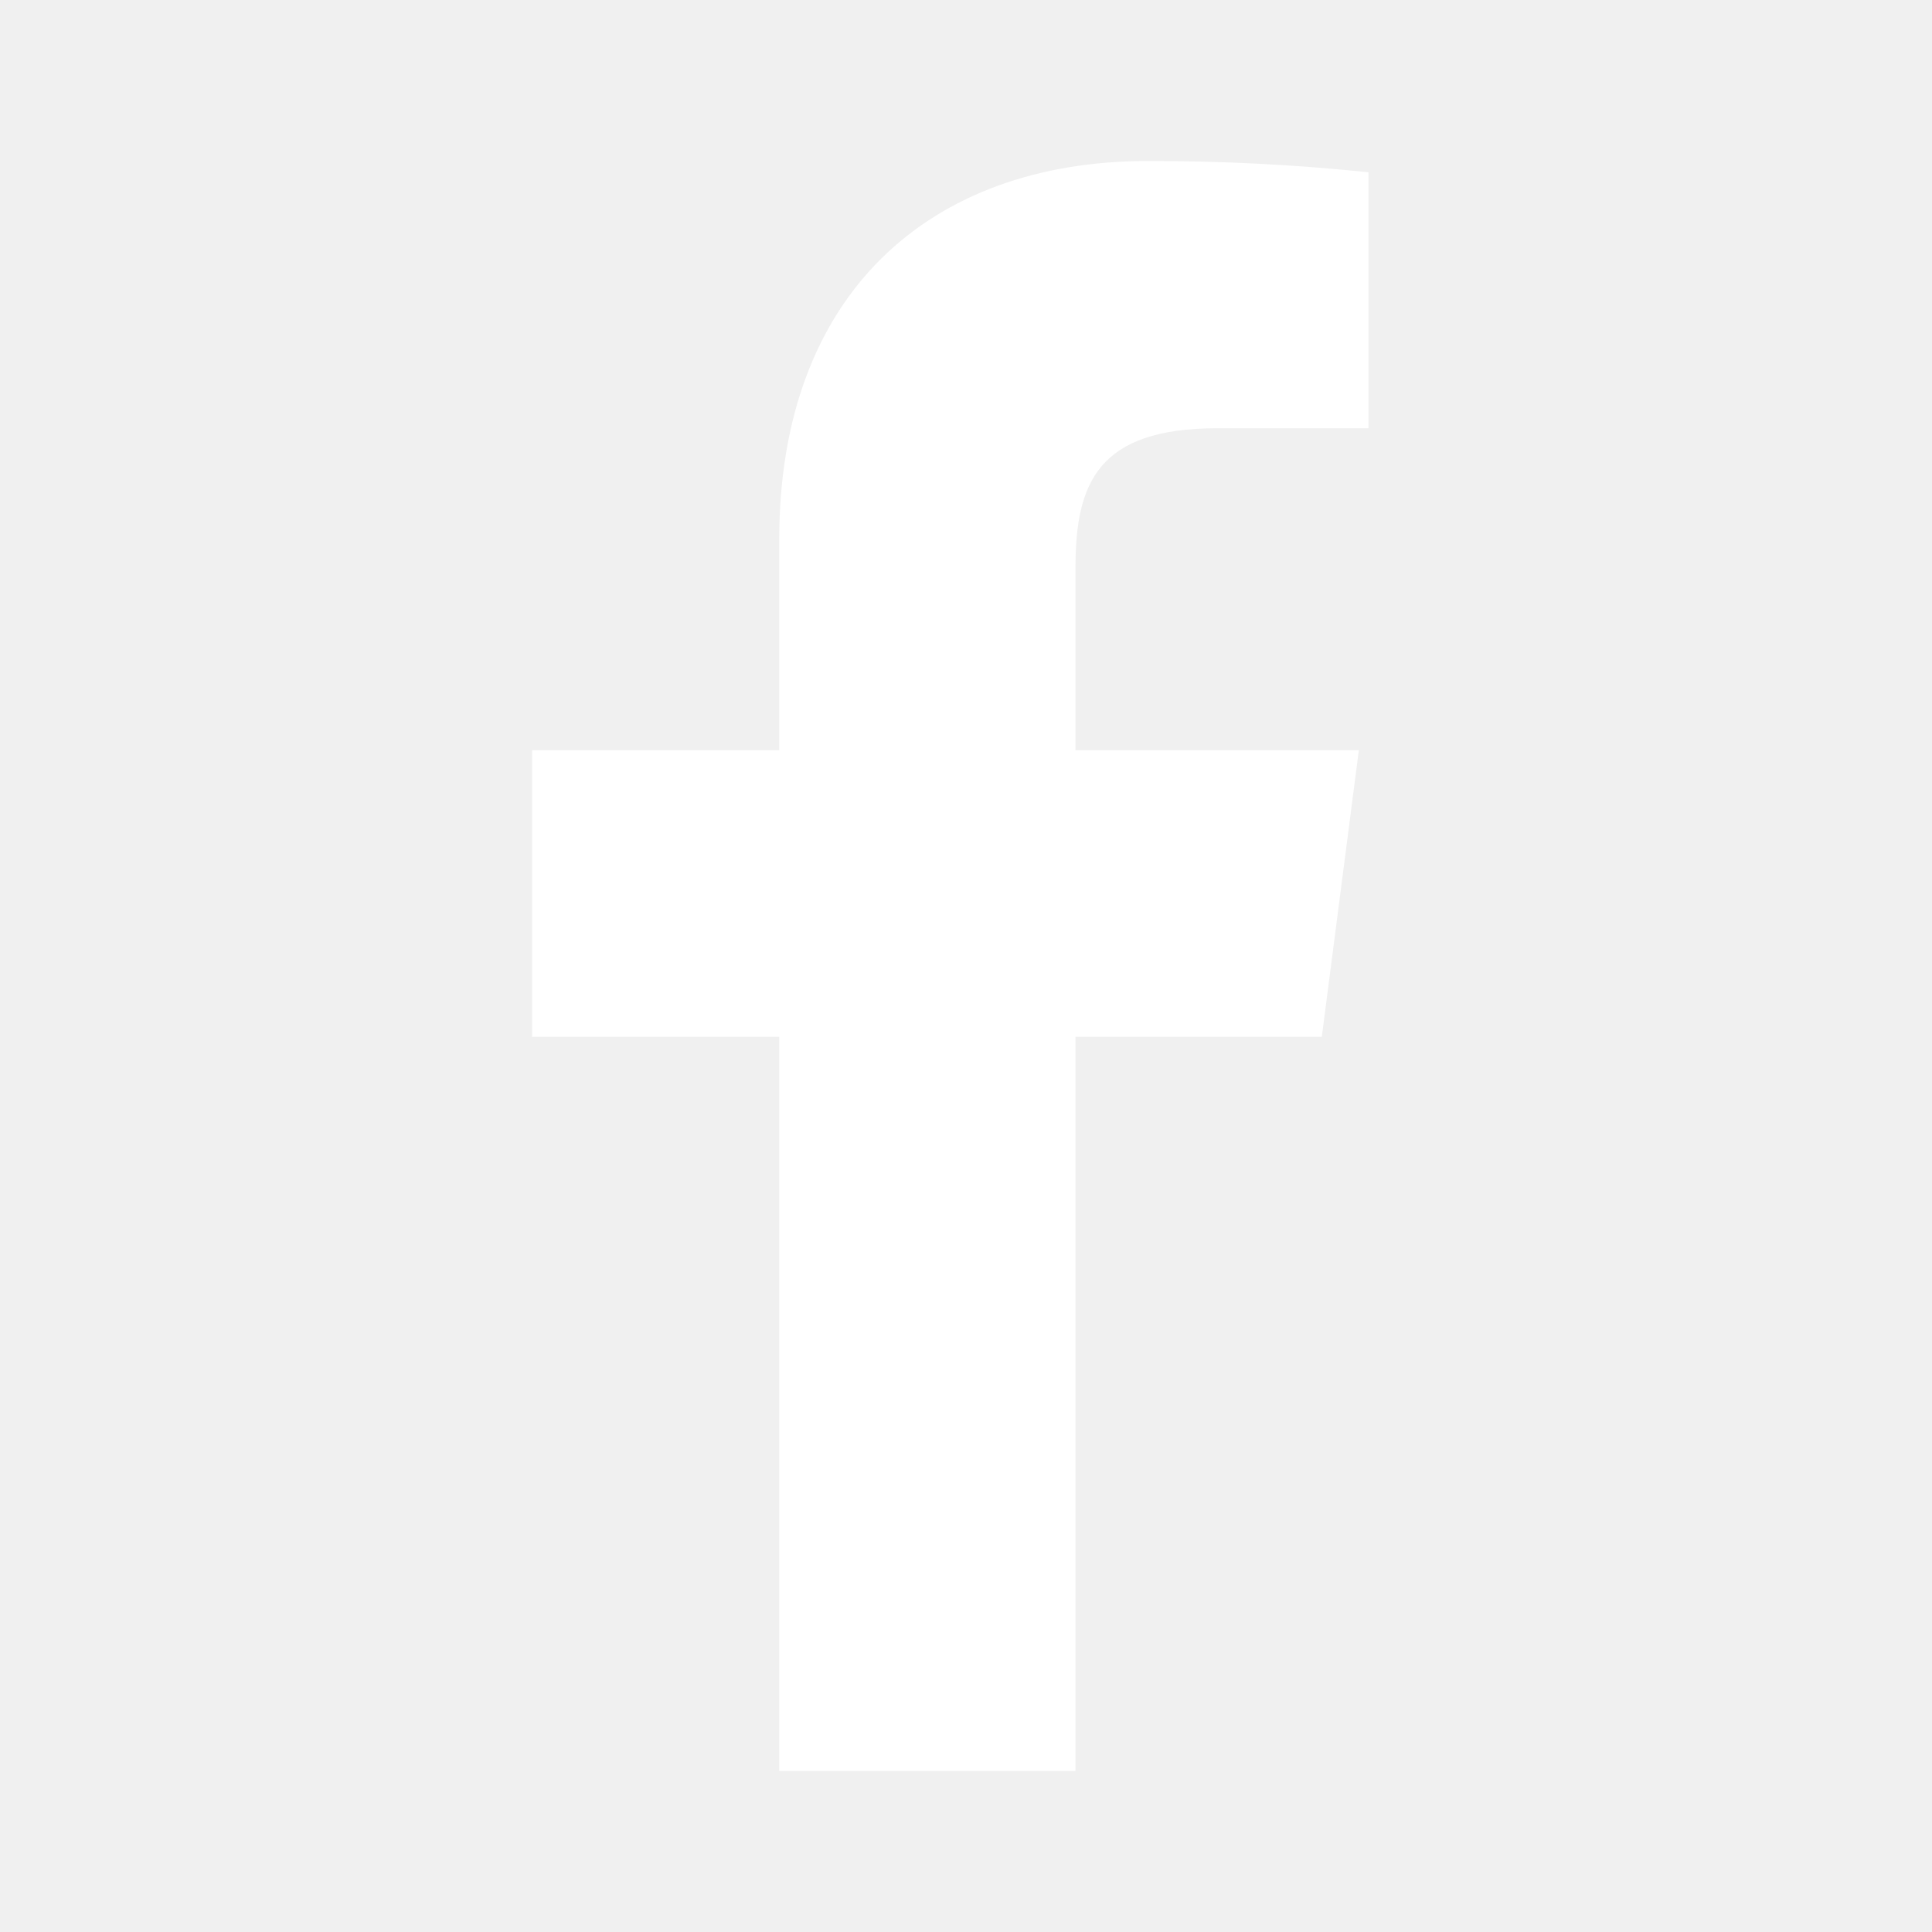
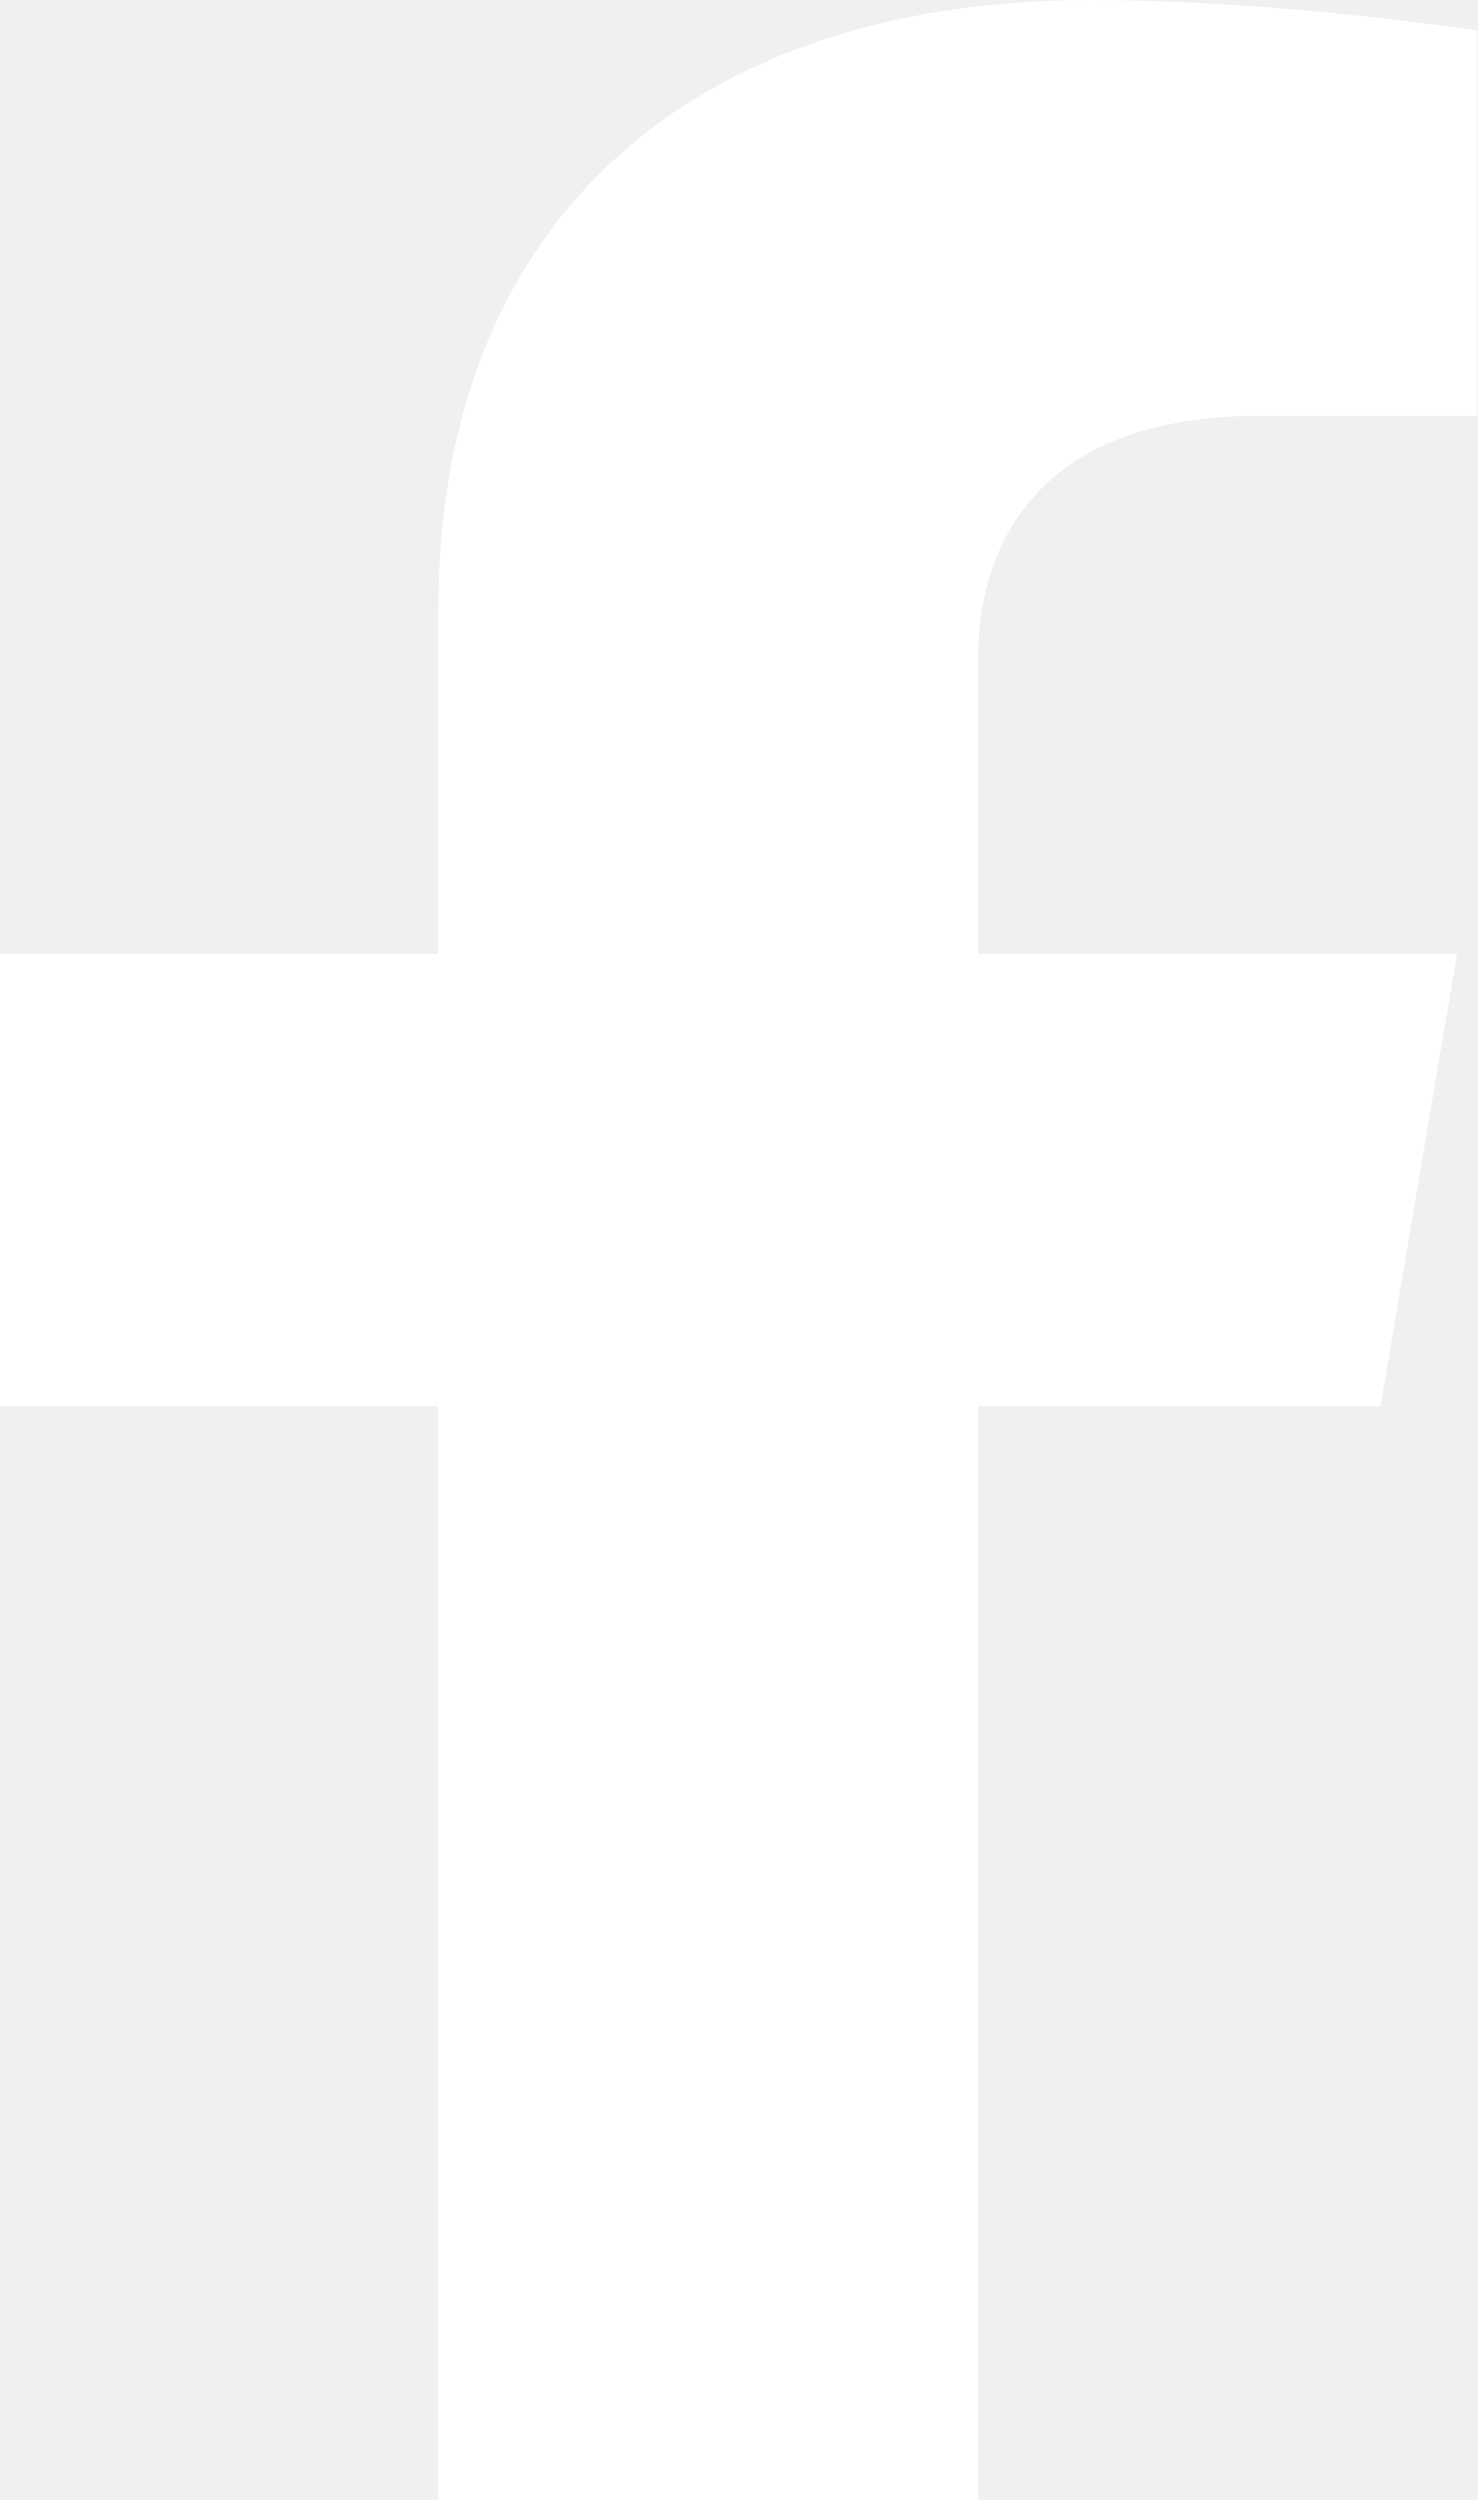
- <svg xmlns="http://www.w3.org/2000/svg" width="1em" height="1em" viewBox="0 0 24 24">
-   <path fill="white" d="M15.12 5.32H17V2.14A26.11 26.11 0 0 0 14.26 2c-2.72 0-4.58 1.66-4.58 4.7v2.62H6.61v3.56h3.07V22h3.68v-9.12h3.06l.46-3.56h-3.52V7.05c0-1.05.28-1.73 1.76-1.73Z" />
+ <svg xmlns="http://www.w3.org/2000/svg" width="13" height="22" viewBox="0 0 13 22" fill="none">
+   <path d="M12.148 12.375L12.822 8.394H8.607V5.81C8.607 4.721 9.196 3.659 11.084 3.659H13V0.269C13 0.269 11.261 0 9.599 0C6.127 0 3.858 1.907 3.858 5.359V8.394H0V12.375H3.858V22H8.607V12.375H12.148Z" fill="white" />
</svg>
